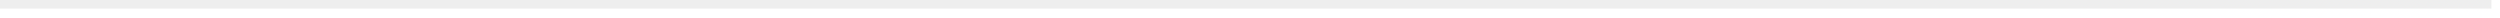
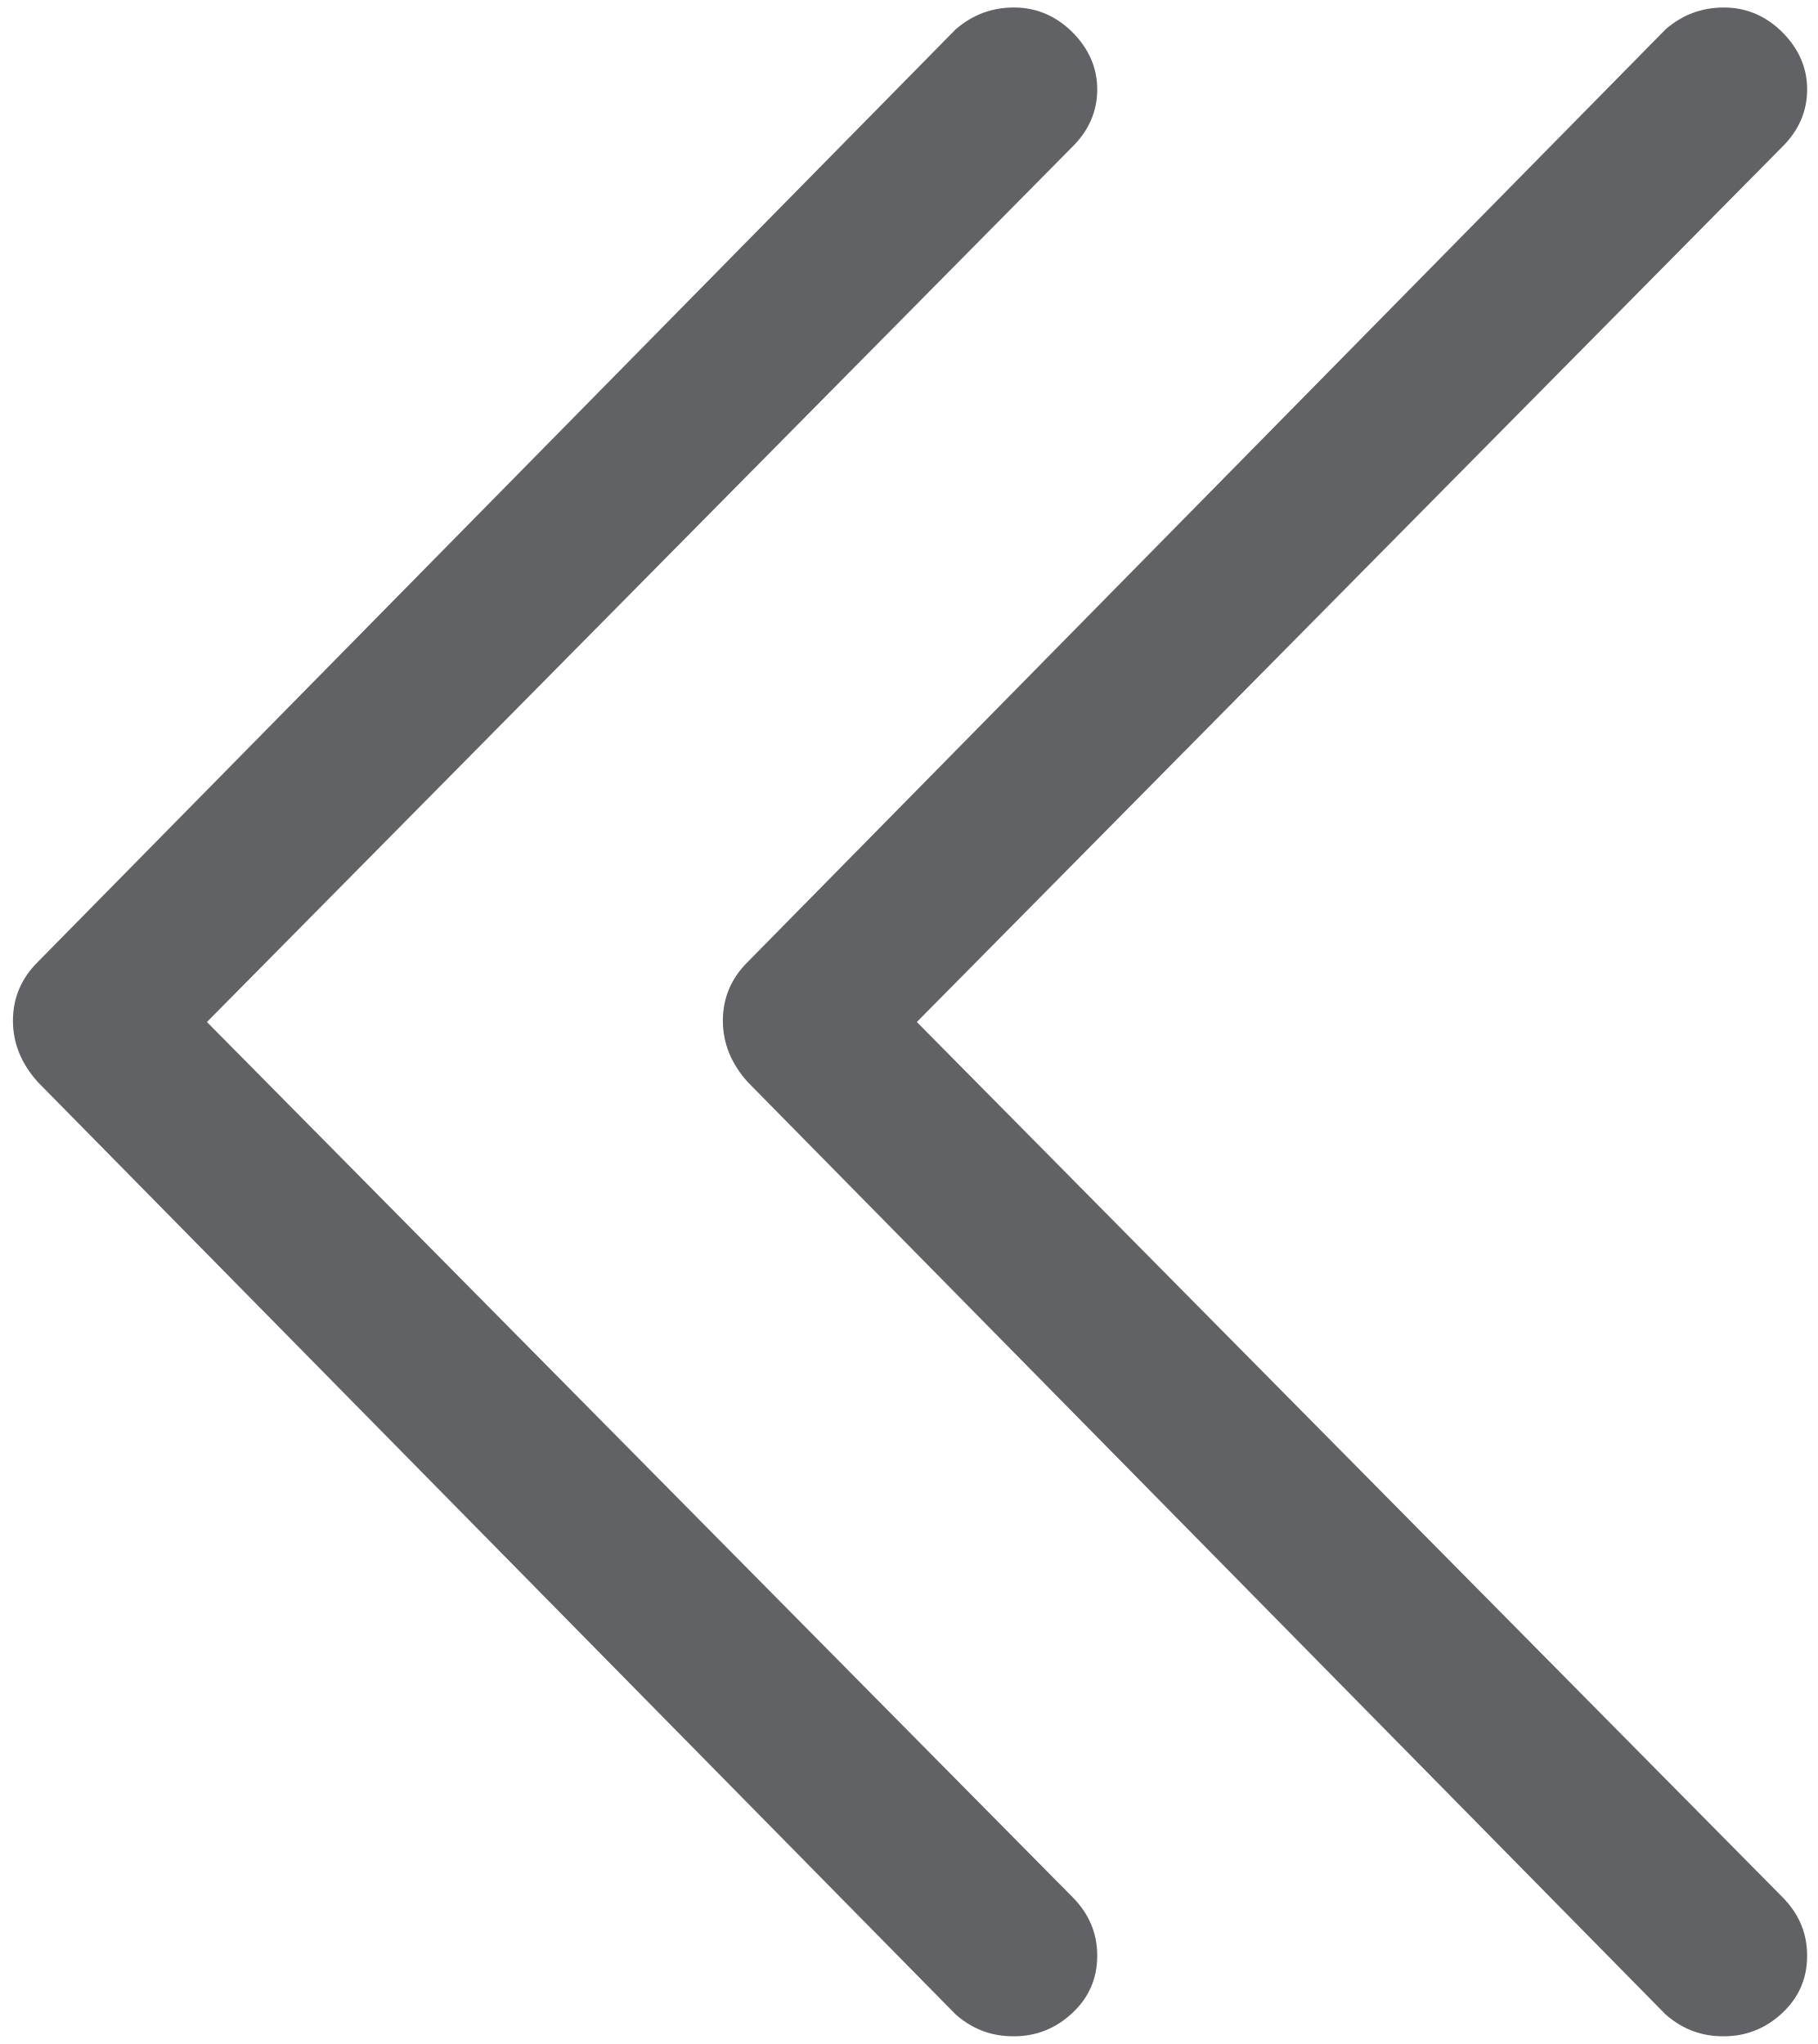
- <svg xmlns="http://www.w3.org/2000/svg" version="1.1" width="292px" height="2px">
-   <g transform="matrix(1 0 0 1 -16 -146 )">
-     <path d="M 16 146.5  L 307 146.5  " stroke-width="1" stroke="#eeeeee" fill="none" />
+ <svg xmlns="http://www.w3.org/2000/svg" version="1.1" width="8px" height="9px">
+   <g transform="matrix(1 0 0 1 -21 -71 )">
+     <path d="M 0.167 4.235  L 4.207 0.129  C 4.281 0.065  4.366 0.033  4.464 0.033  C 4.561 0.033  4.647 0.069  4.72 0.141  C 4.793 0.214  4.83 0.298  4.83 0.394  C 4.83 0.49  4.793 0.575  4.72 0.647  L 0.911 4.5  L 4.72 8.352  C 4.793 8.425  4.83 8.511  4.83 8.611  C 4.83 8.712  4.793 8.796  4.72 8.864  C 4.647 8.932  4.561 8.966  4.464 8.966  C 4.366 8.967  4.281 8.935  4.207 8.87  L 0.167 4.765  C 0.094 4.684  0.057 4.594  0.057 4.494  C 0.057 4.394  0.094 4.307  0.167 4.235  Z M 3.292 4.235  L 7.332 0.129  C 7.406 0.065  7.491 0.033  7.589 0.033  C 7.686 0.033  7.772 0.069  7.845 0.141  C 7.918 0.214  7.955 0.298  7.955 0.394  C 7.955 0.49  7.918 0.575  7.845 0.647  L 4.036 4.5  L 7.845 8.352  C 7.918 8.425  7.955 8.511  7.955 8.611  C 7.955 8.712  7.918 8.796  7.845 8.864  C 7.772 8.932  7.686 8.966  7.589 8.966  C 7.491 8.967  7.406 8.935  7.332 8.87  L 3.292 4.765  C 3.219 4.684  3.182 4.594  3.182 4.494  C 3.182 4.394  3.219 4.307  3.292 4.235  Z " fill-rule="nonzero" fill="#606266" stroke="none" transform="matrix(1 0 0 1 21 71 )" />
  </g>
</svg>
